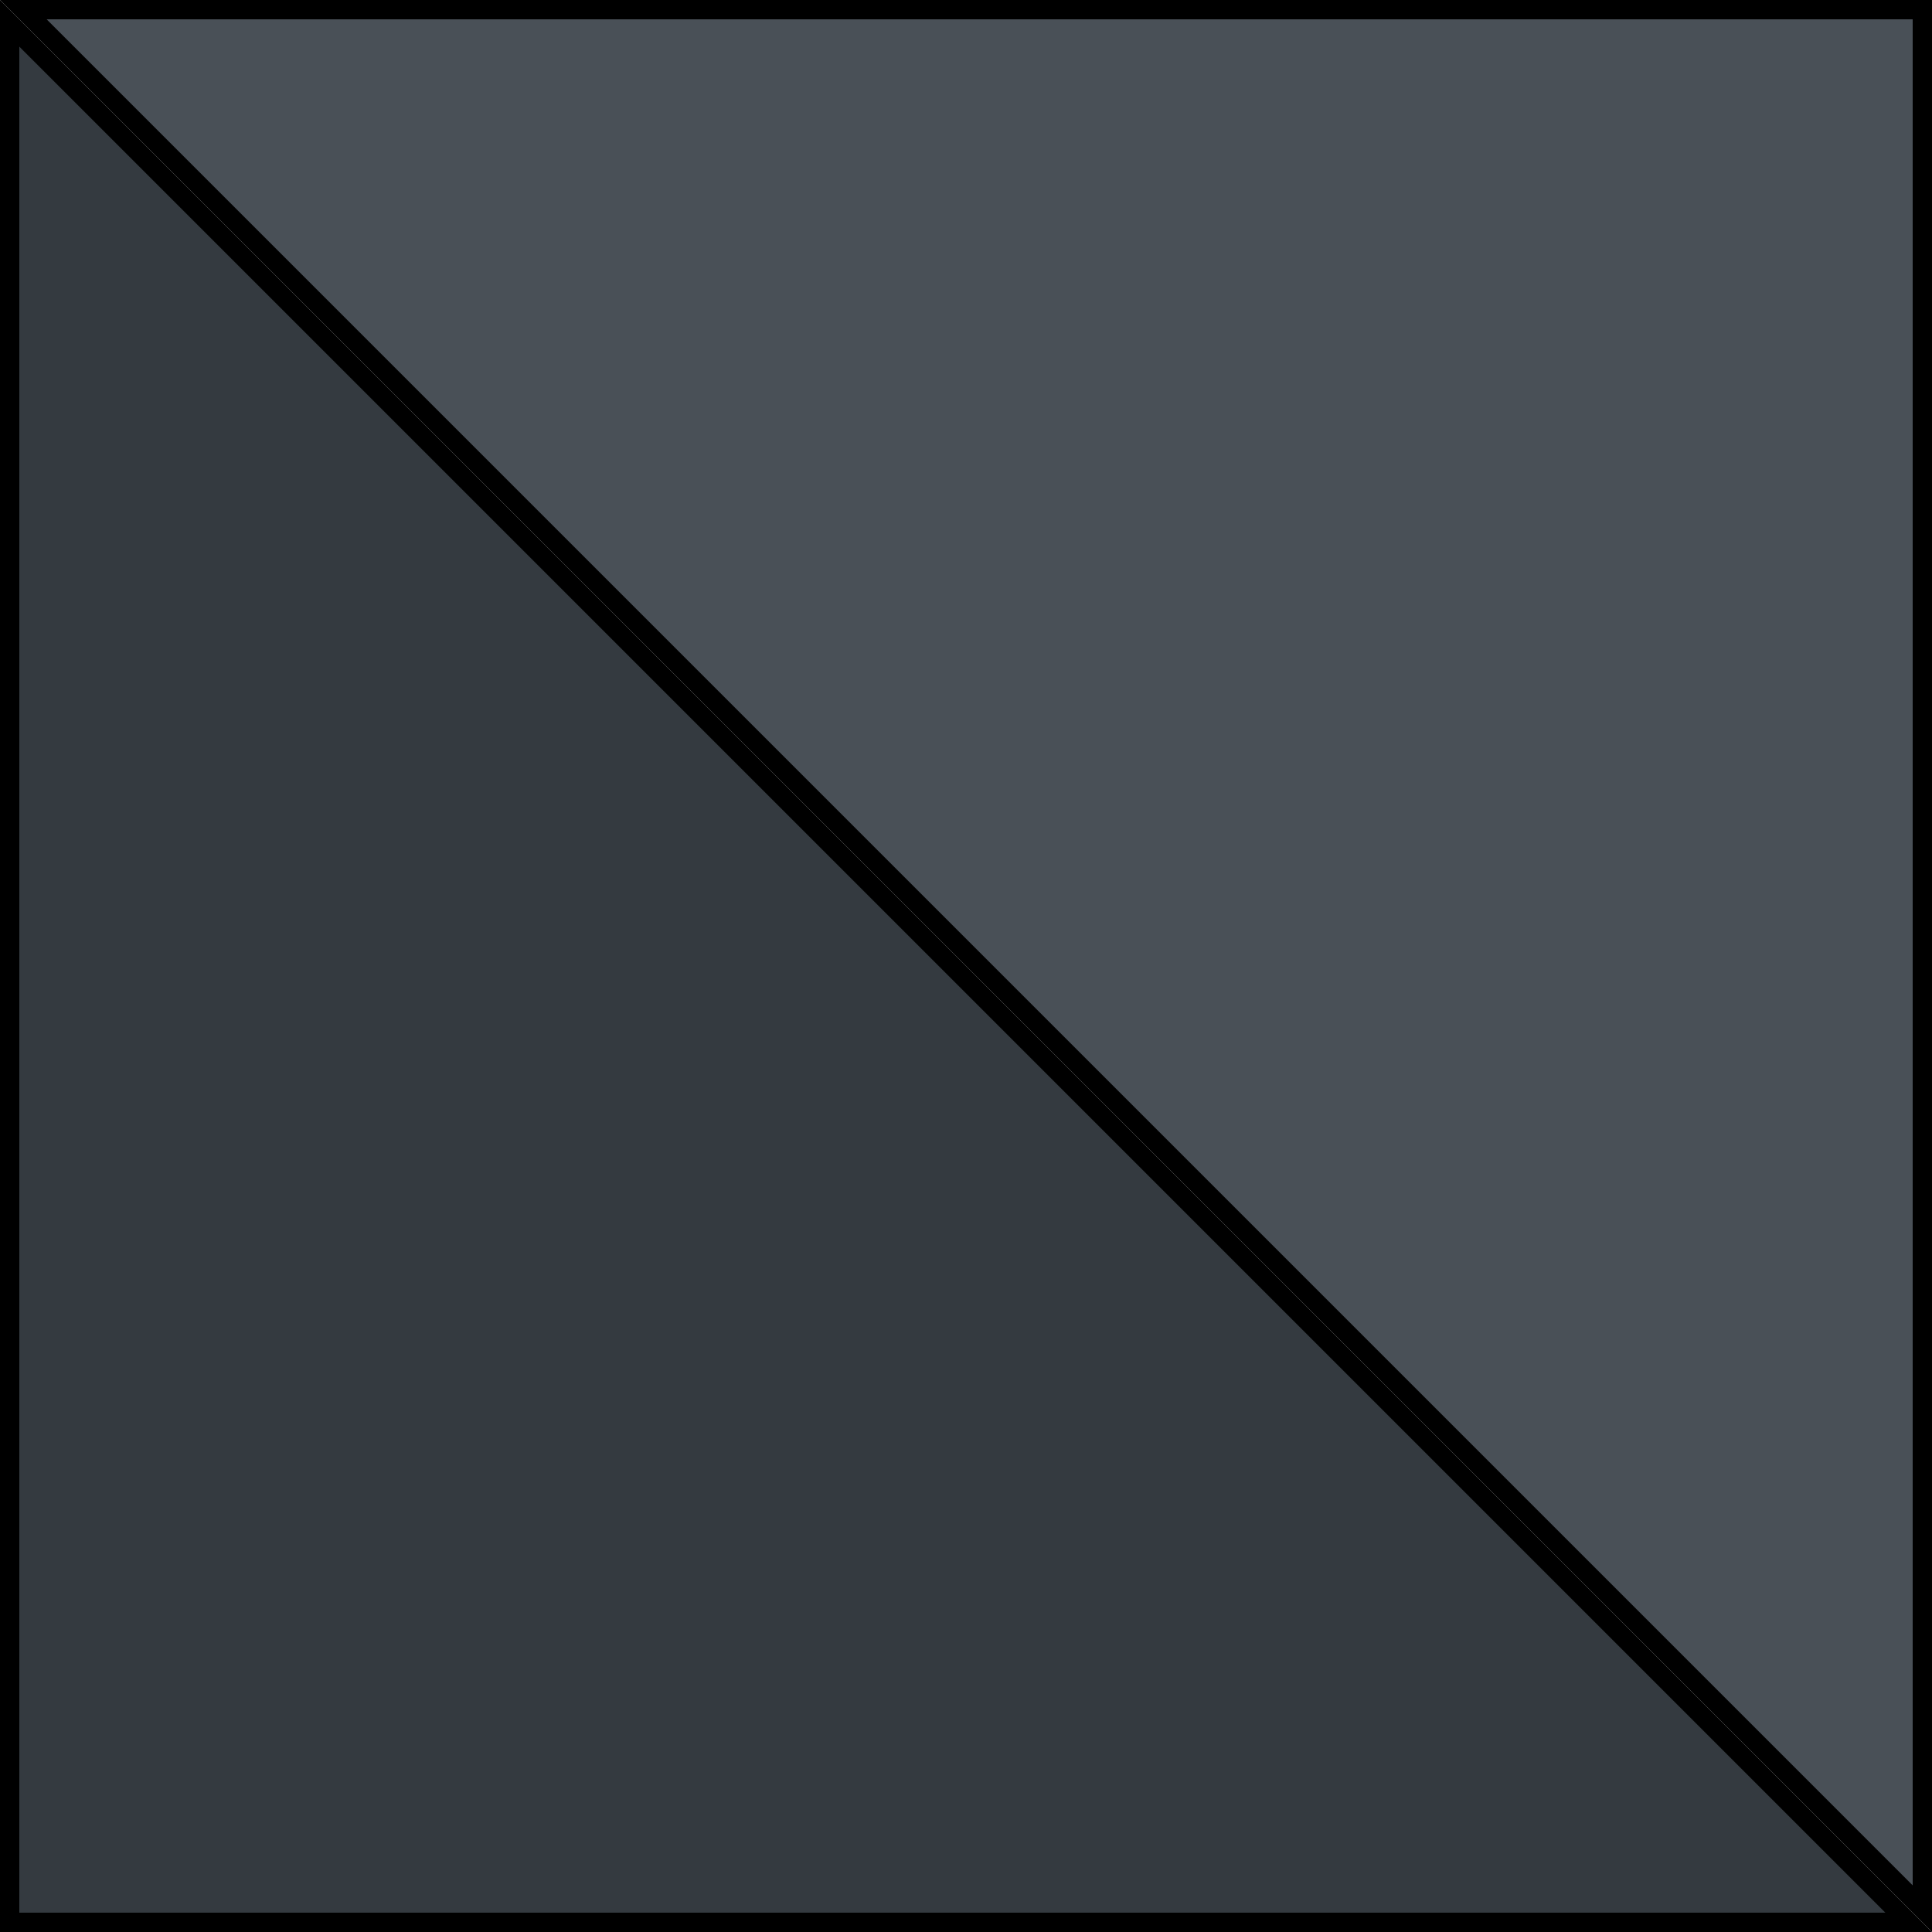
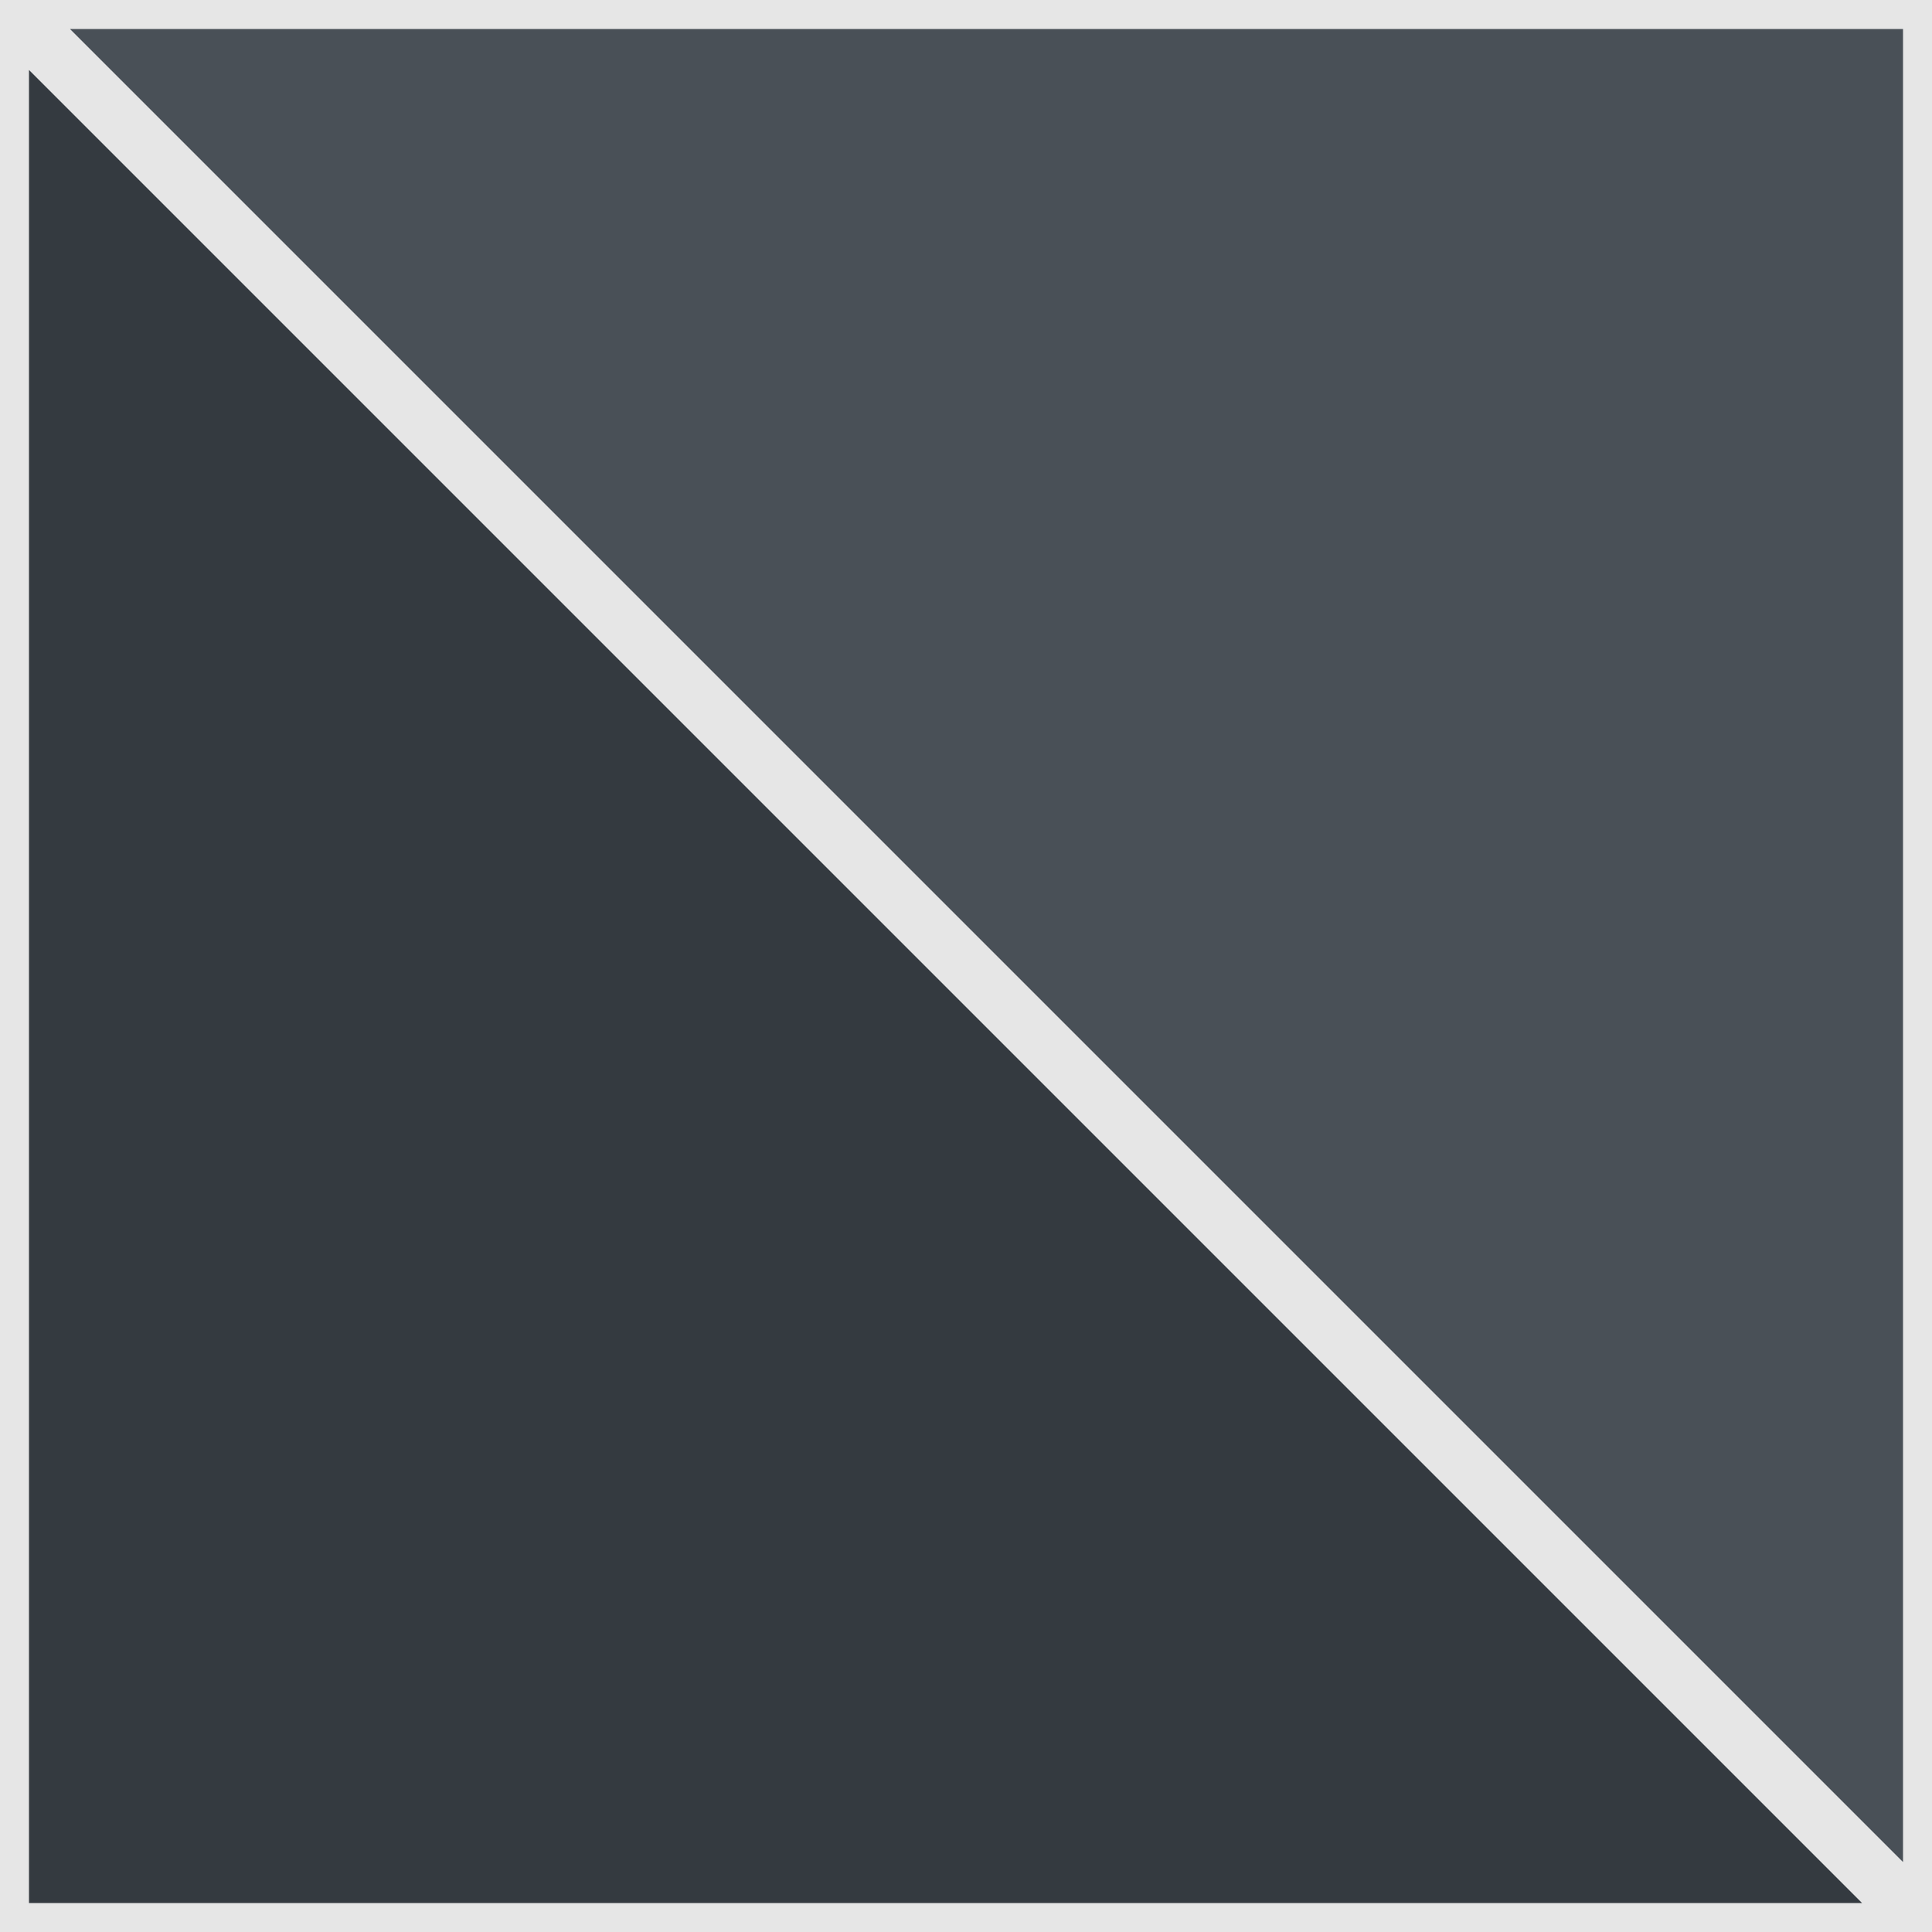
- <svg xmlns="http://www.w3.org/2000/svg" width="100" height="100" viewBox="0 0 100 100" fill="none">
-   <path d="M0.5 99.5V1.207L98.793 99.5H0.5Z" fill="#343A40" stroke="black" />
-   <path d="M99.5 0.5L99.5 98.793L1.207 0.5L99.5 0.5Z" fill="#495057" stroke="black" />
+ <svg xmlns="http://www.w3.org/2000/svg" width="100" height="100" viewBox="0 0 100 100" fill="none" version="1.1" id="svg134">
+   <defs id="defs138" />
+   <path d="M0.5 99.5V1.207L98.793 99.5H0.5Z" fill="#343A40" stroke="black" id="path130" style="stroke-width:2;stroke-dasharray:none;stroke:#e6e6e6" />
+   <path d="M99.5 0.5L99.5 98.793L1.207 0.5L99.5 0.5Z" fill="#495057" stroke="black" id="path132" style="stroke-width:2;stroke-dasharray:none;stroke:#e6e6e6" />
</svg>
